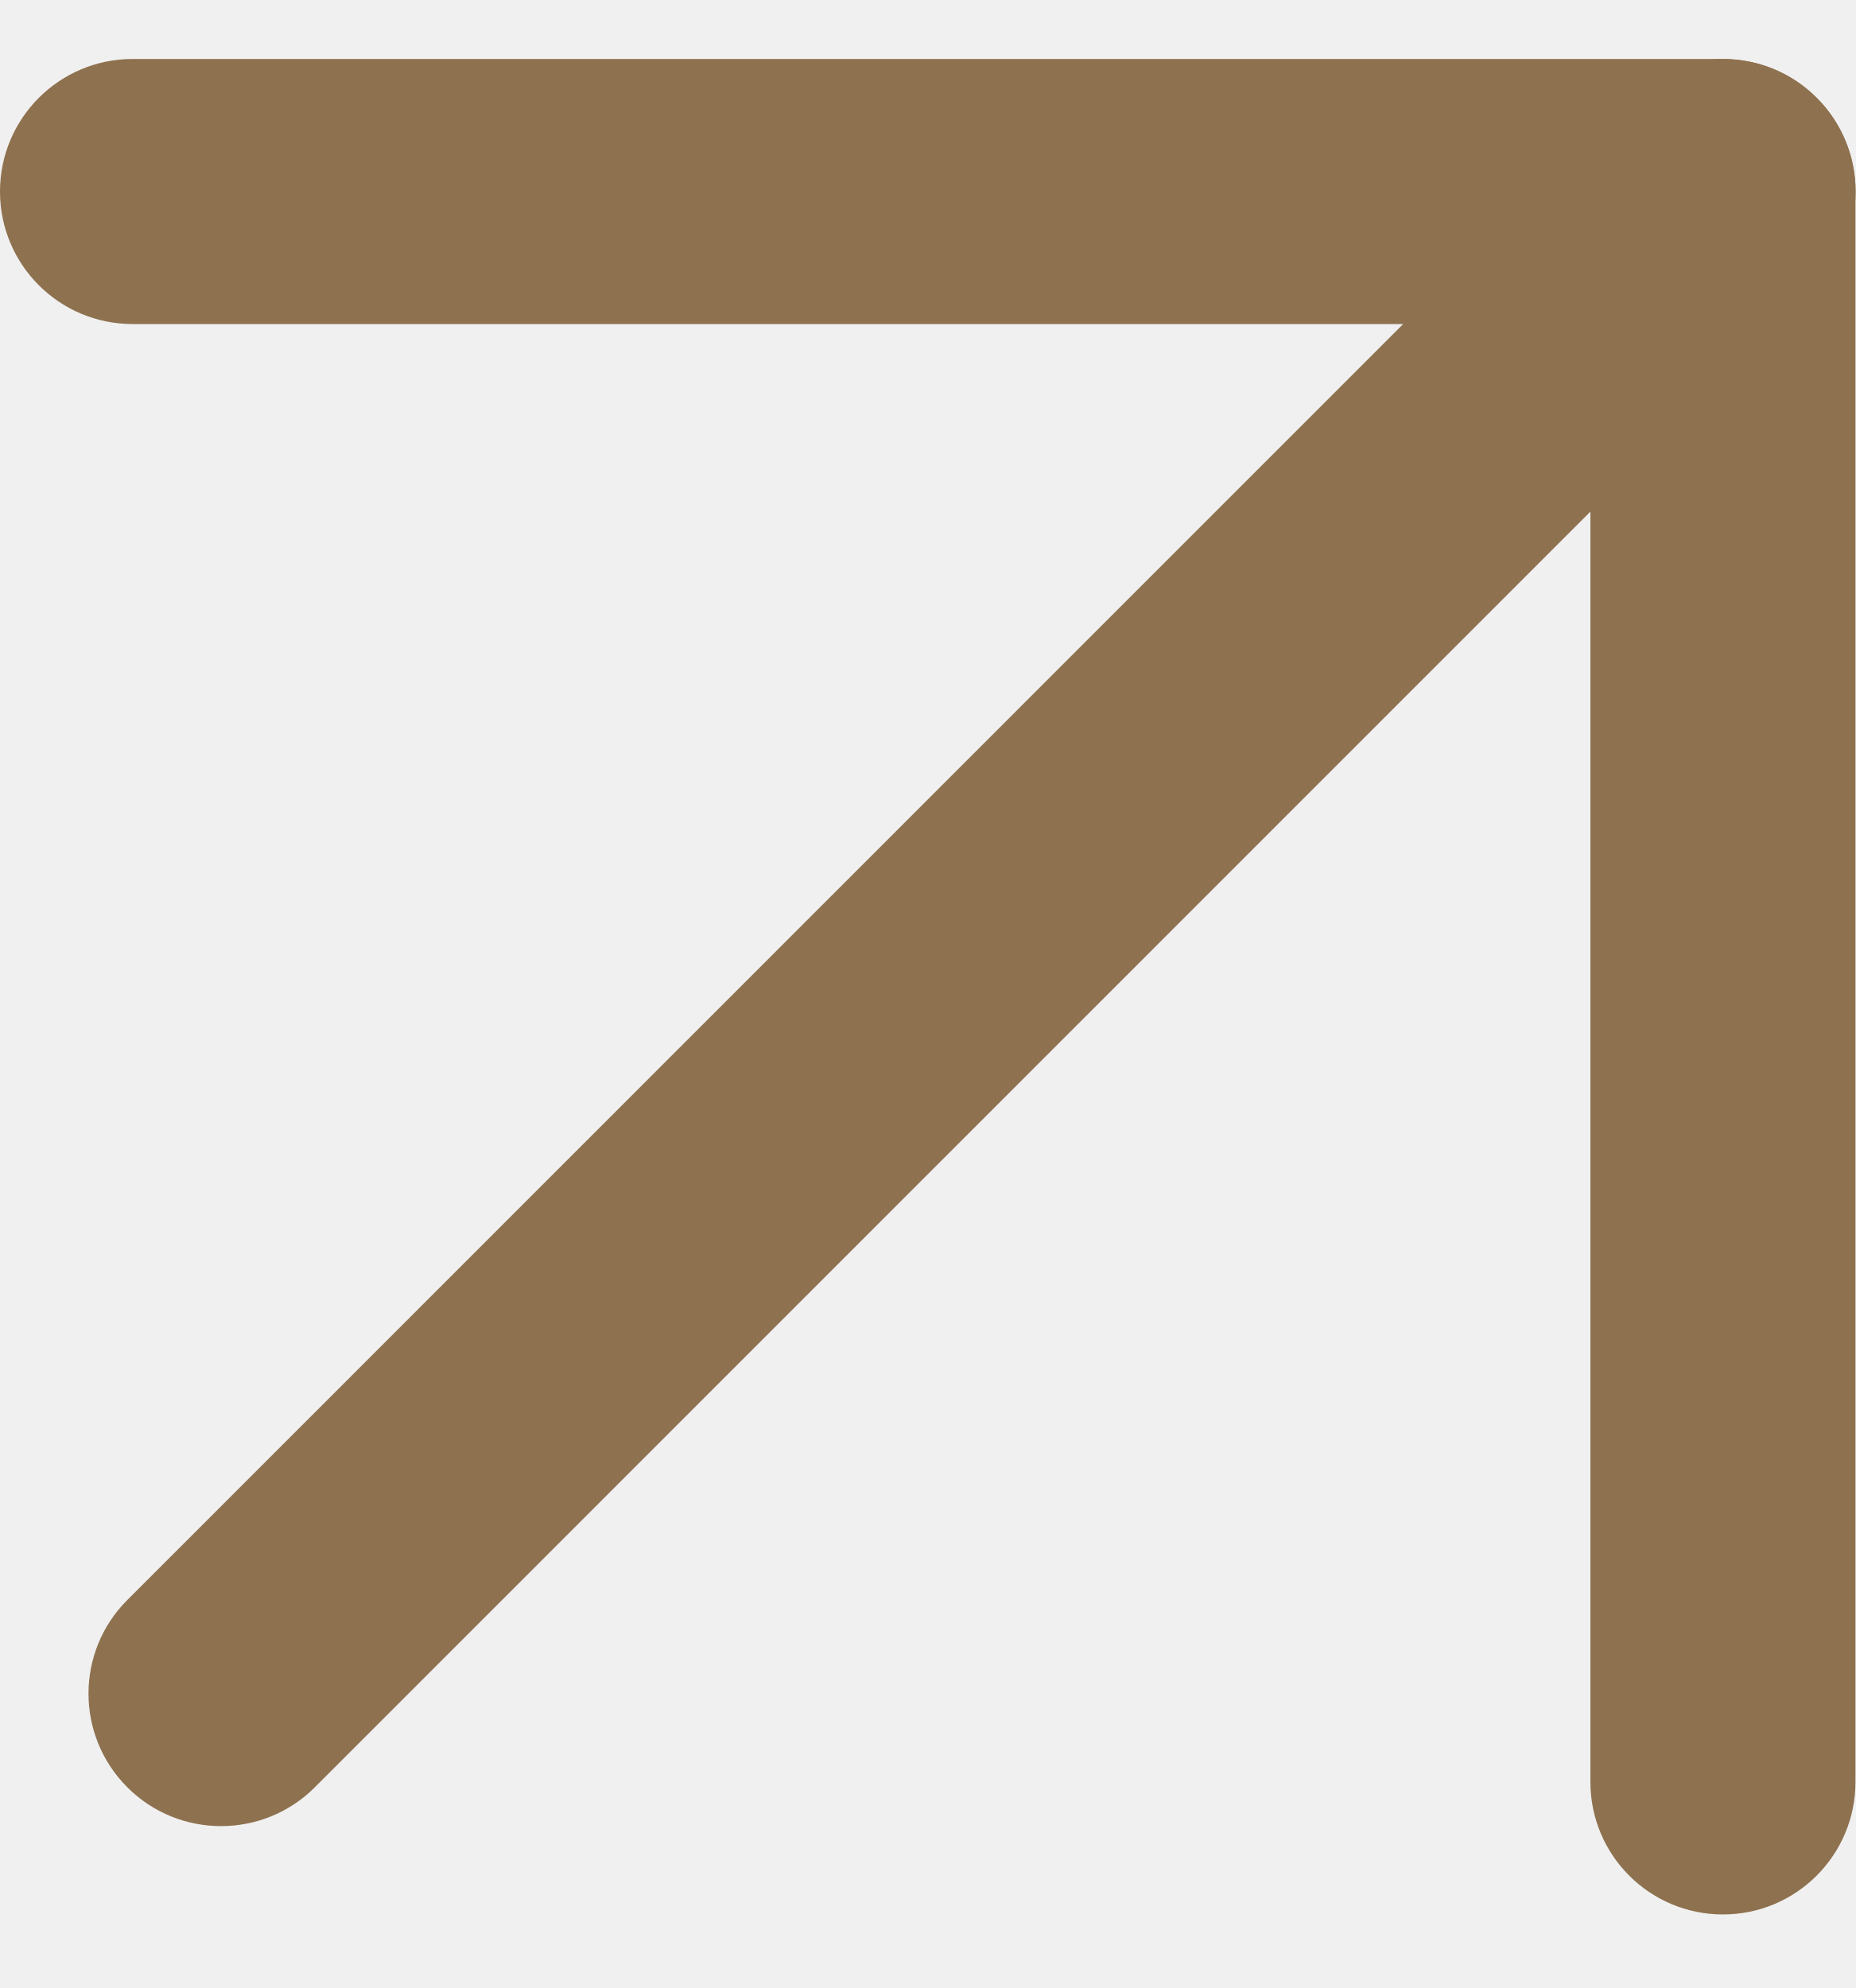
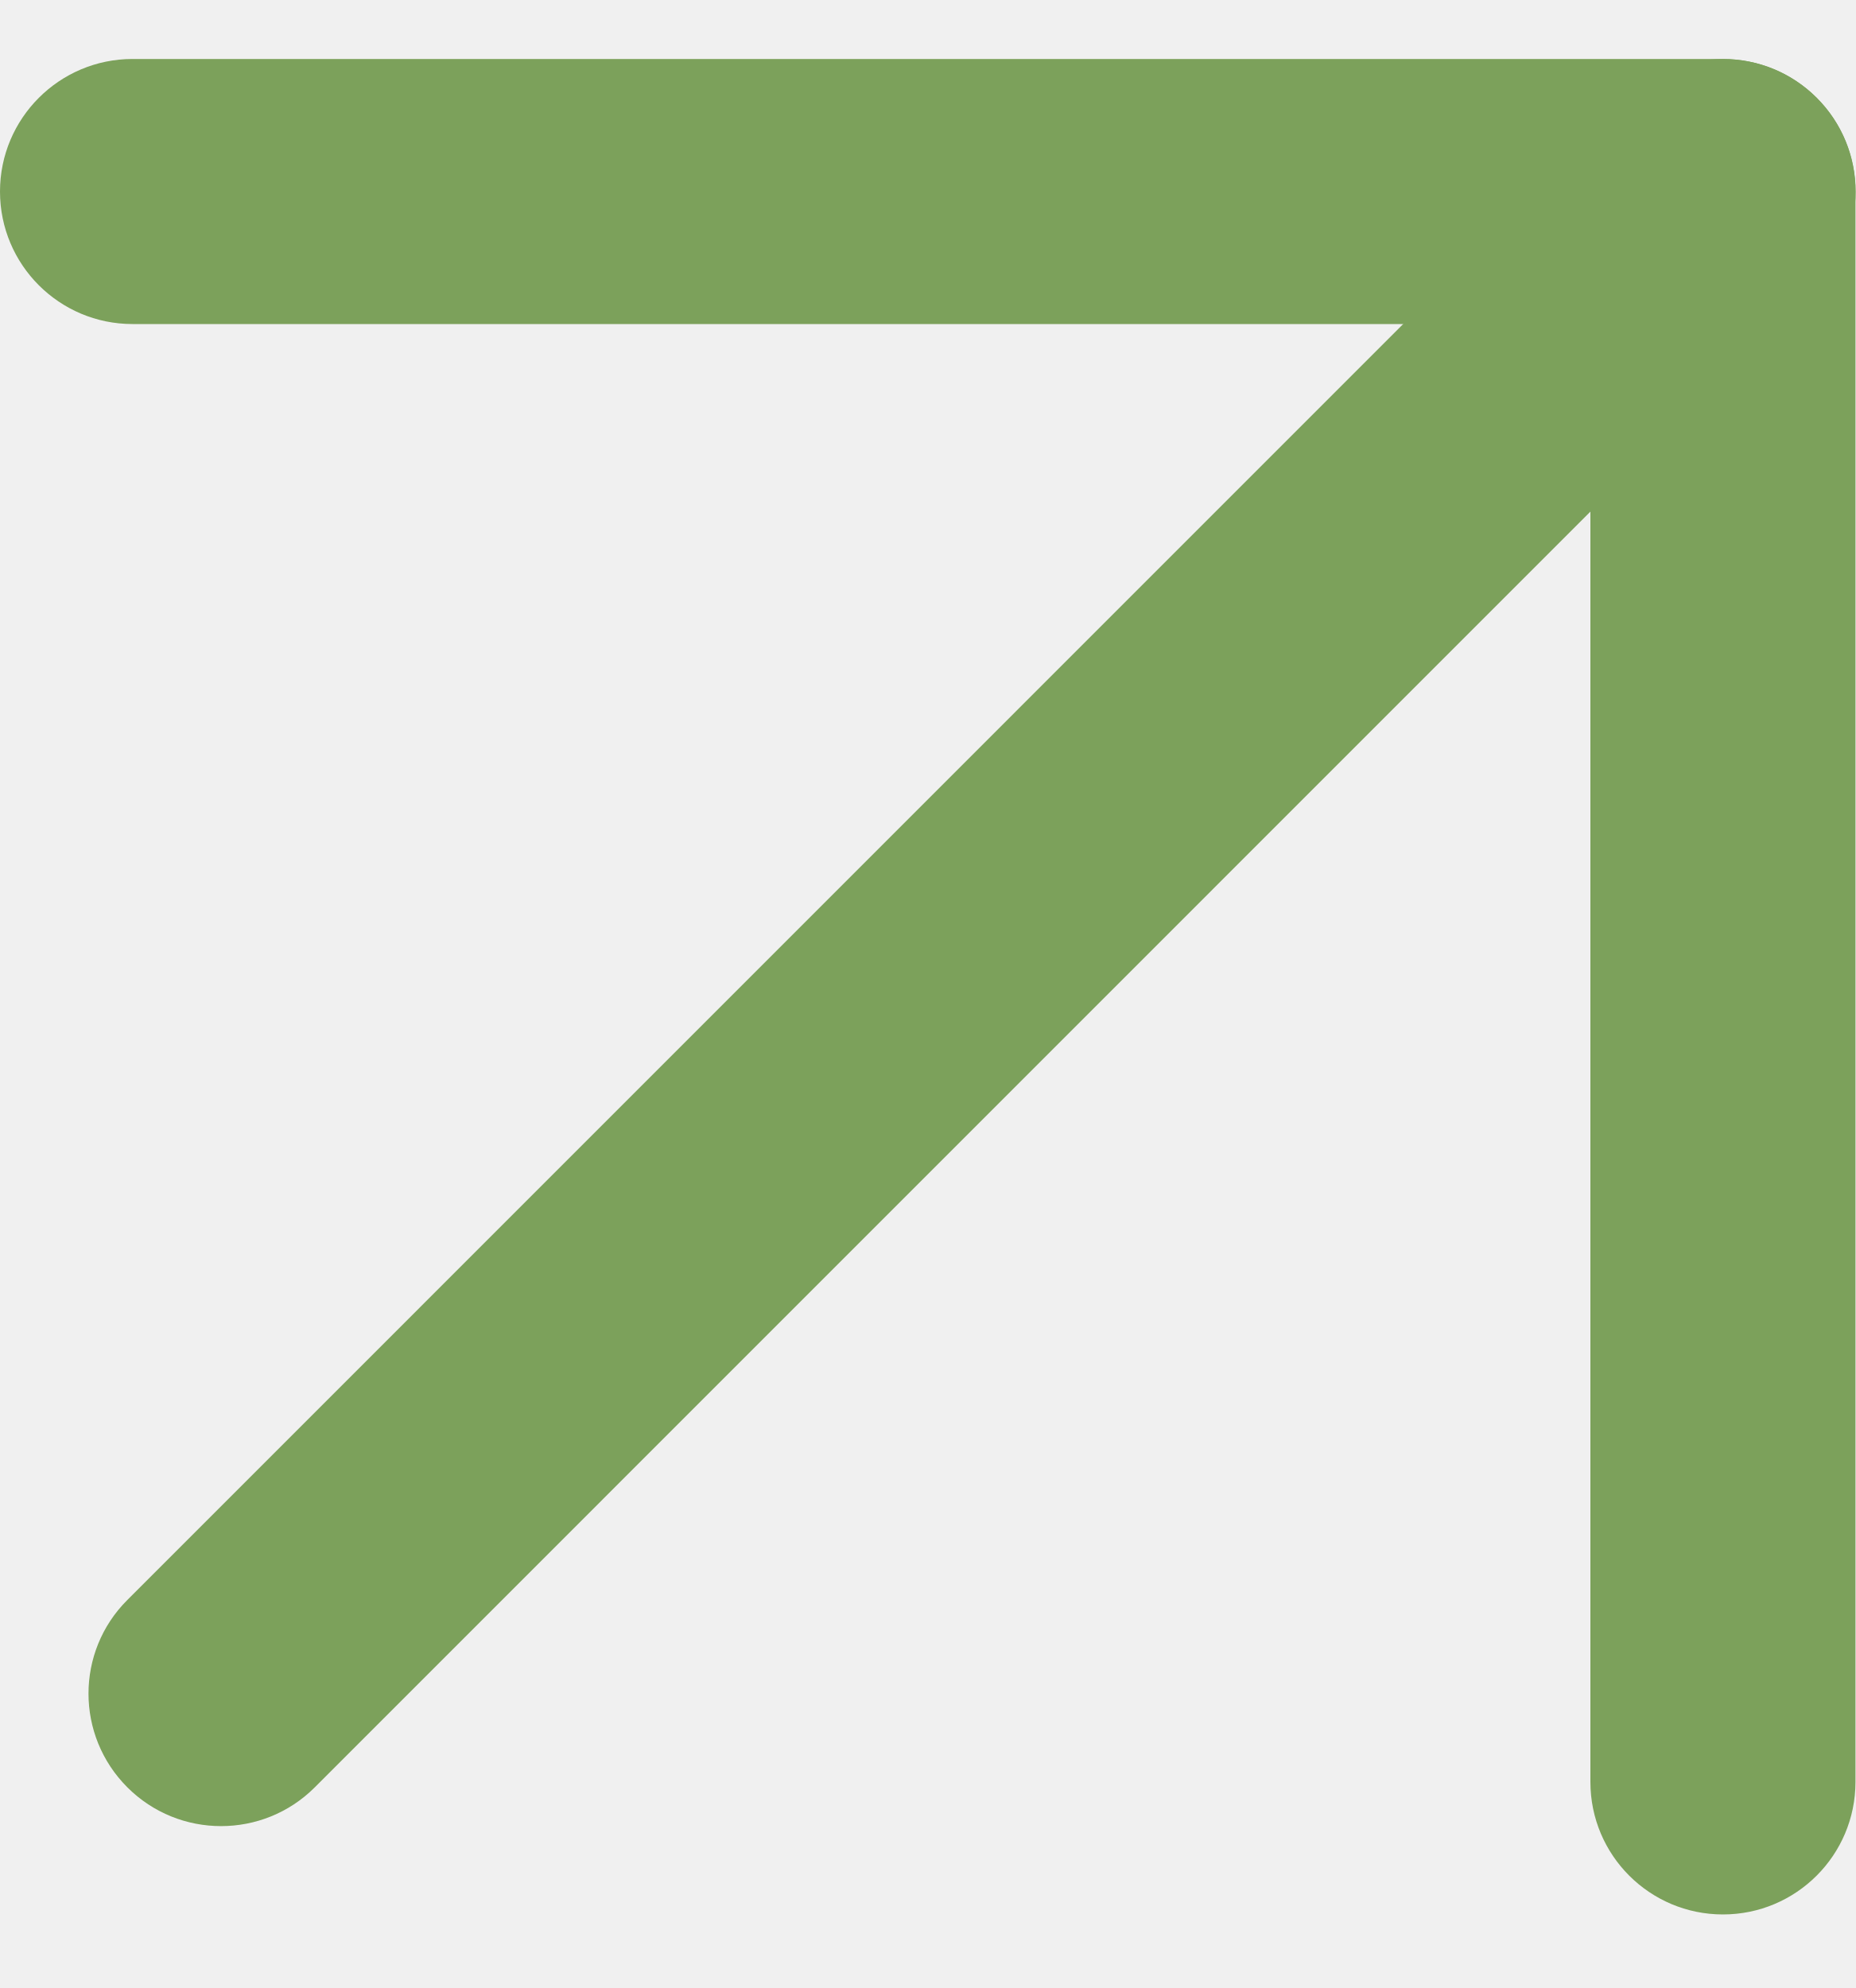
<svg xmlns="http://www.w3.org/2000/svg" width="14" height="15" viewBox="0 0 14 15" fill="none">
-   <path d="M13.708 0.738C14.099 1.129 14.099 1.762 13.708 2.152L2.375 13.486C1.985 13.876 1.351 13.876 0.961 13.486C0.57 13.095 0.57 12.462 0.961 12.072L12.294 0.738C12.685 0.348 13.318 0.348 13.708 0.738Z" fill="#8E714F" />
-   <path d="M0 1.445C0 0.893 0.448 0.445 1 0.445H13C13.552 0.445 14 0.893 14 1.445V13.445C14 13.998 13.552 14.445 13 14.445C12.448 14.445 12 13.998 12 13.445V2.445H1C0.448 2.445 0 1.998 0 1.445Z" fill="#8E714F" />
+   <g clip-path="url(#clip0_285_54)">
+     <path d="M13.708 0.738C14.099 1.129 14.099 1.762 13.708 2.152L2.375 13.486C1.985 13.876 1.351 13.876 0.961 13.486C0.57 13.095 0.57 12.462 0.961 12.072L12.294 0.738C12.685 0.348 13.318 0.348 13.708 0.738Z" fill="#7CA15B" />
+     <path d="M0 1.445C0 0.893 0.448 0.445 1 0.445H13C13.552 0.445 14 0.893 14 1.445V13.445C14 13.998 13.552 14.445 13 14.445C12.448 14.445 12 13.998 12 13.445V2.445H1C0.448 2.445 0 1.998 0 1.445Z" fill="#7CA15B" />
+   </g>
+   <defs>
+     <clipPath id="clip0_285_54">
+       <rect width="14" height="15" fill="white" />
+     </clipPath>
+   </defs>
</svg>
